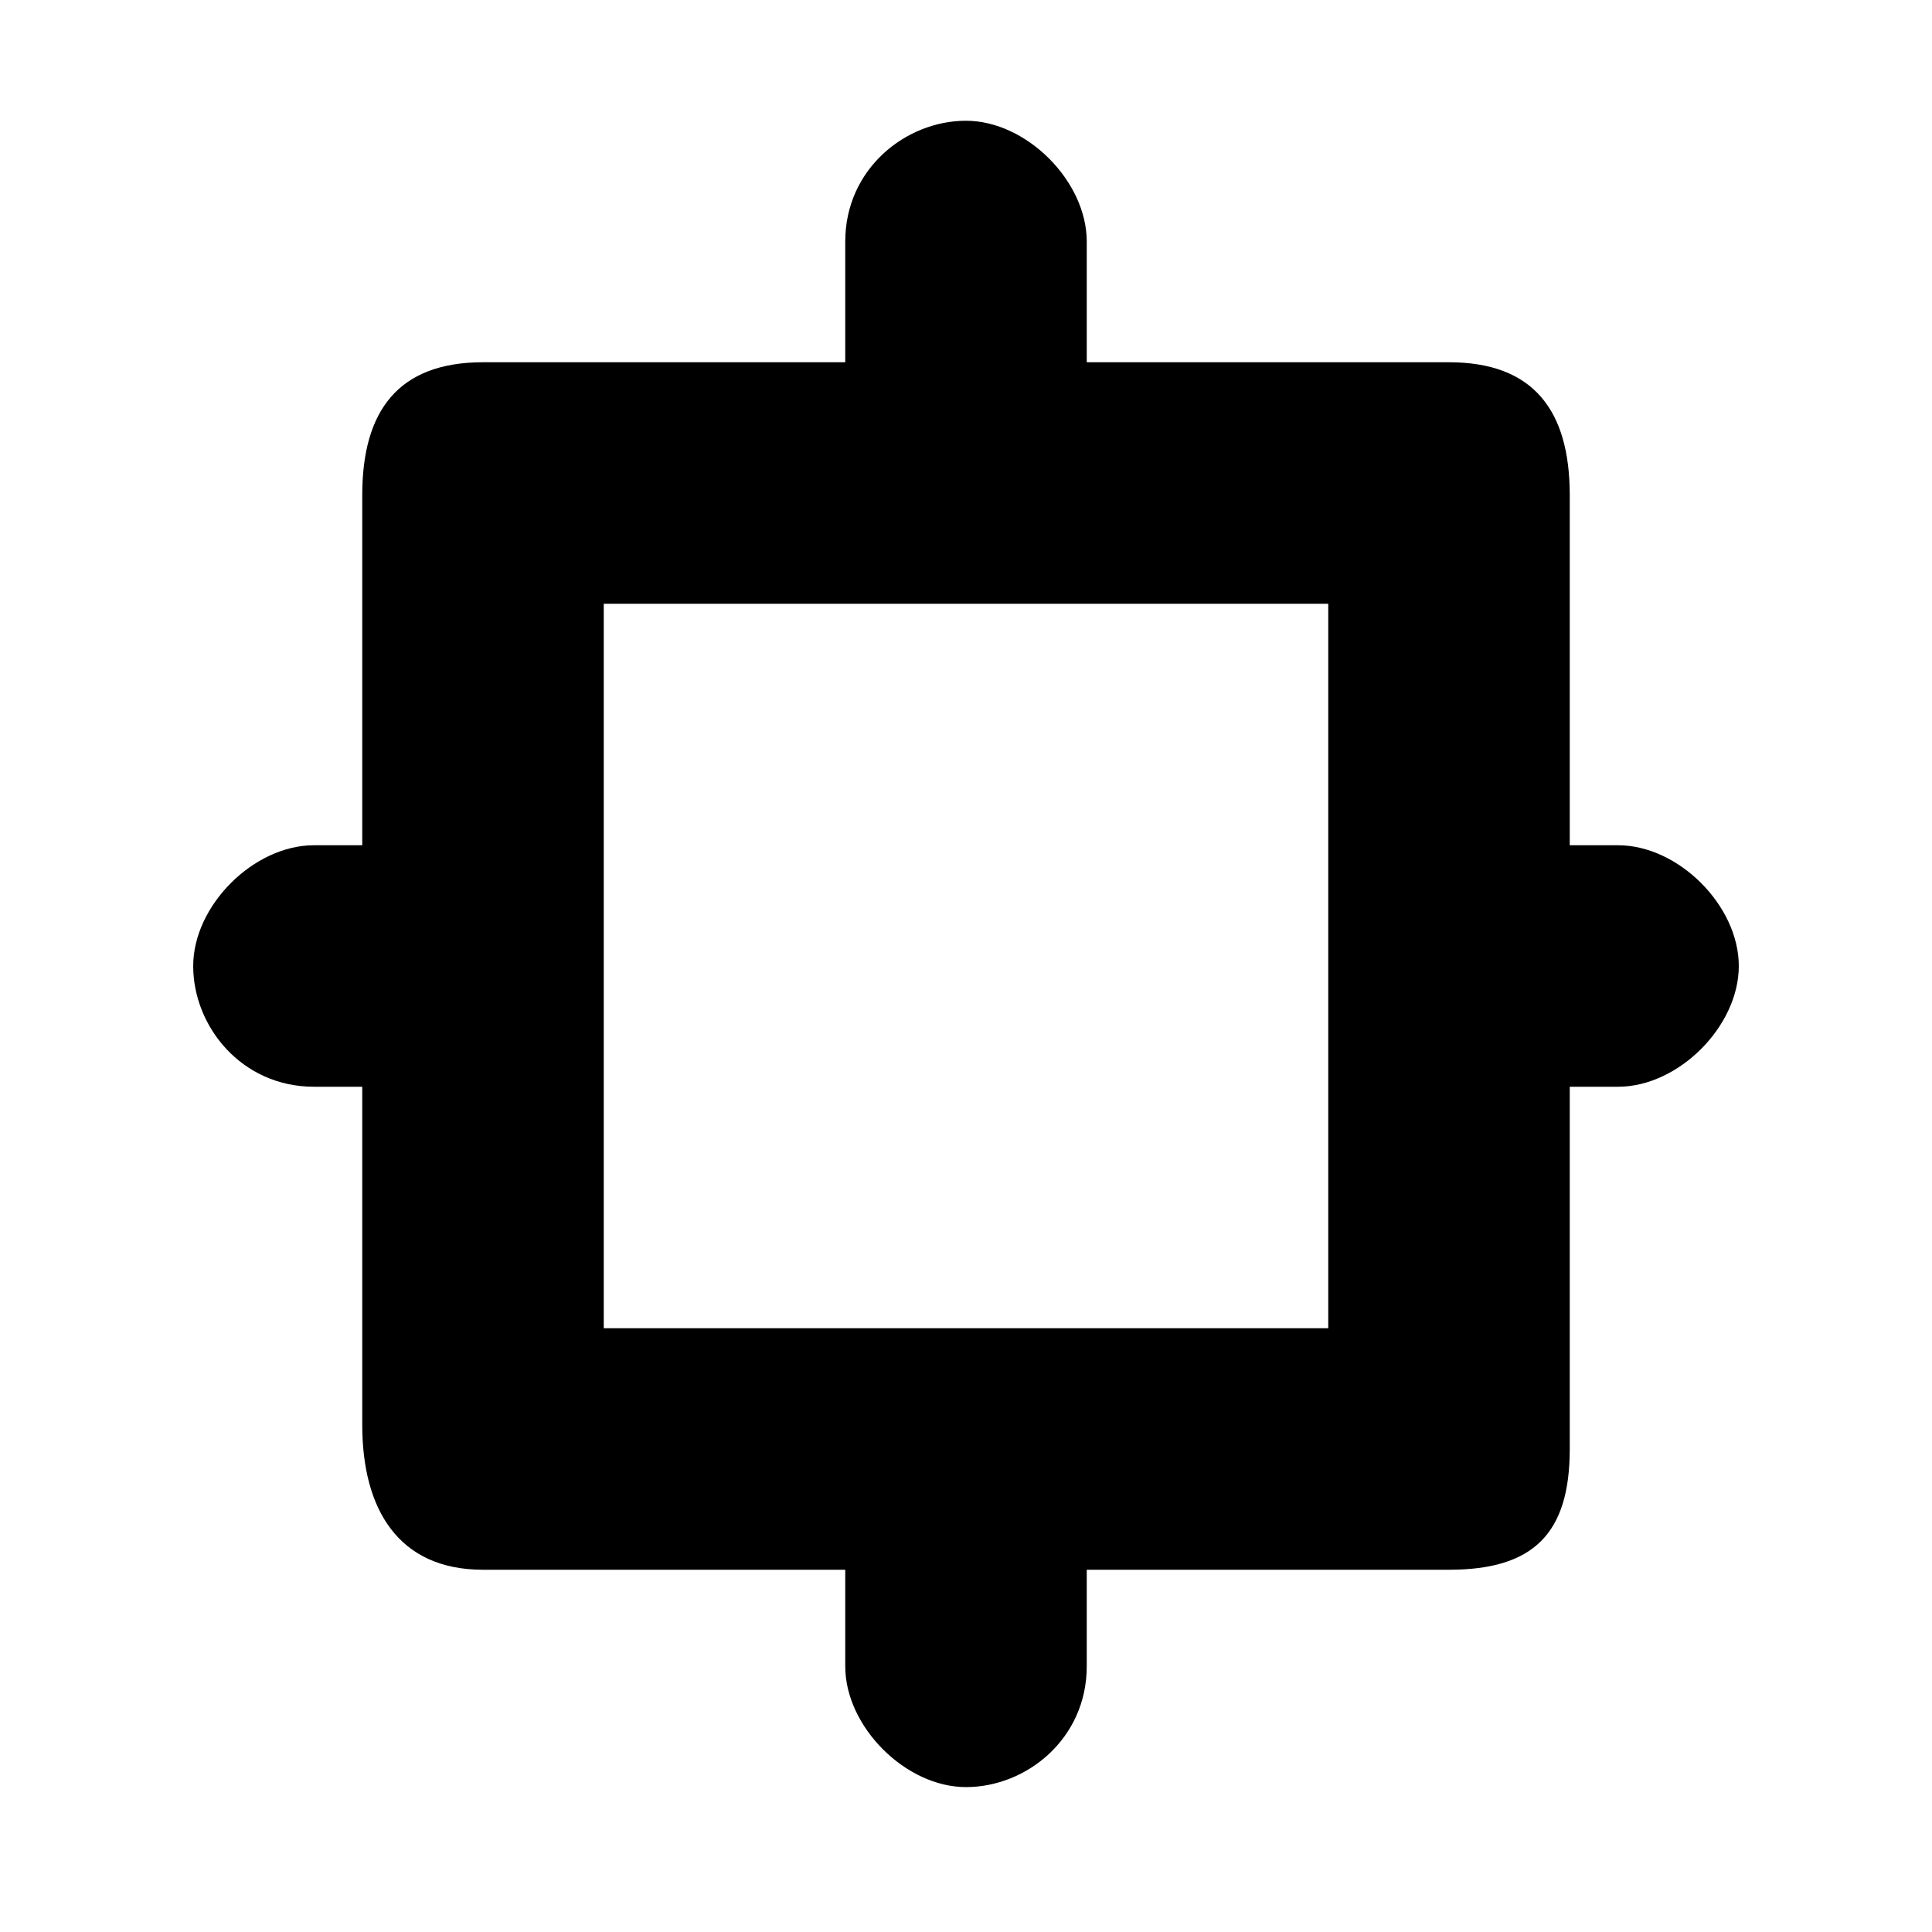
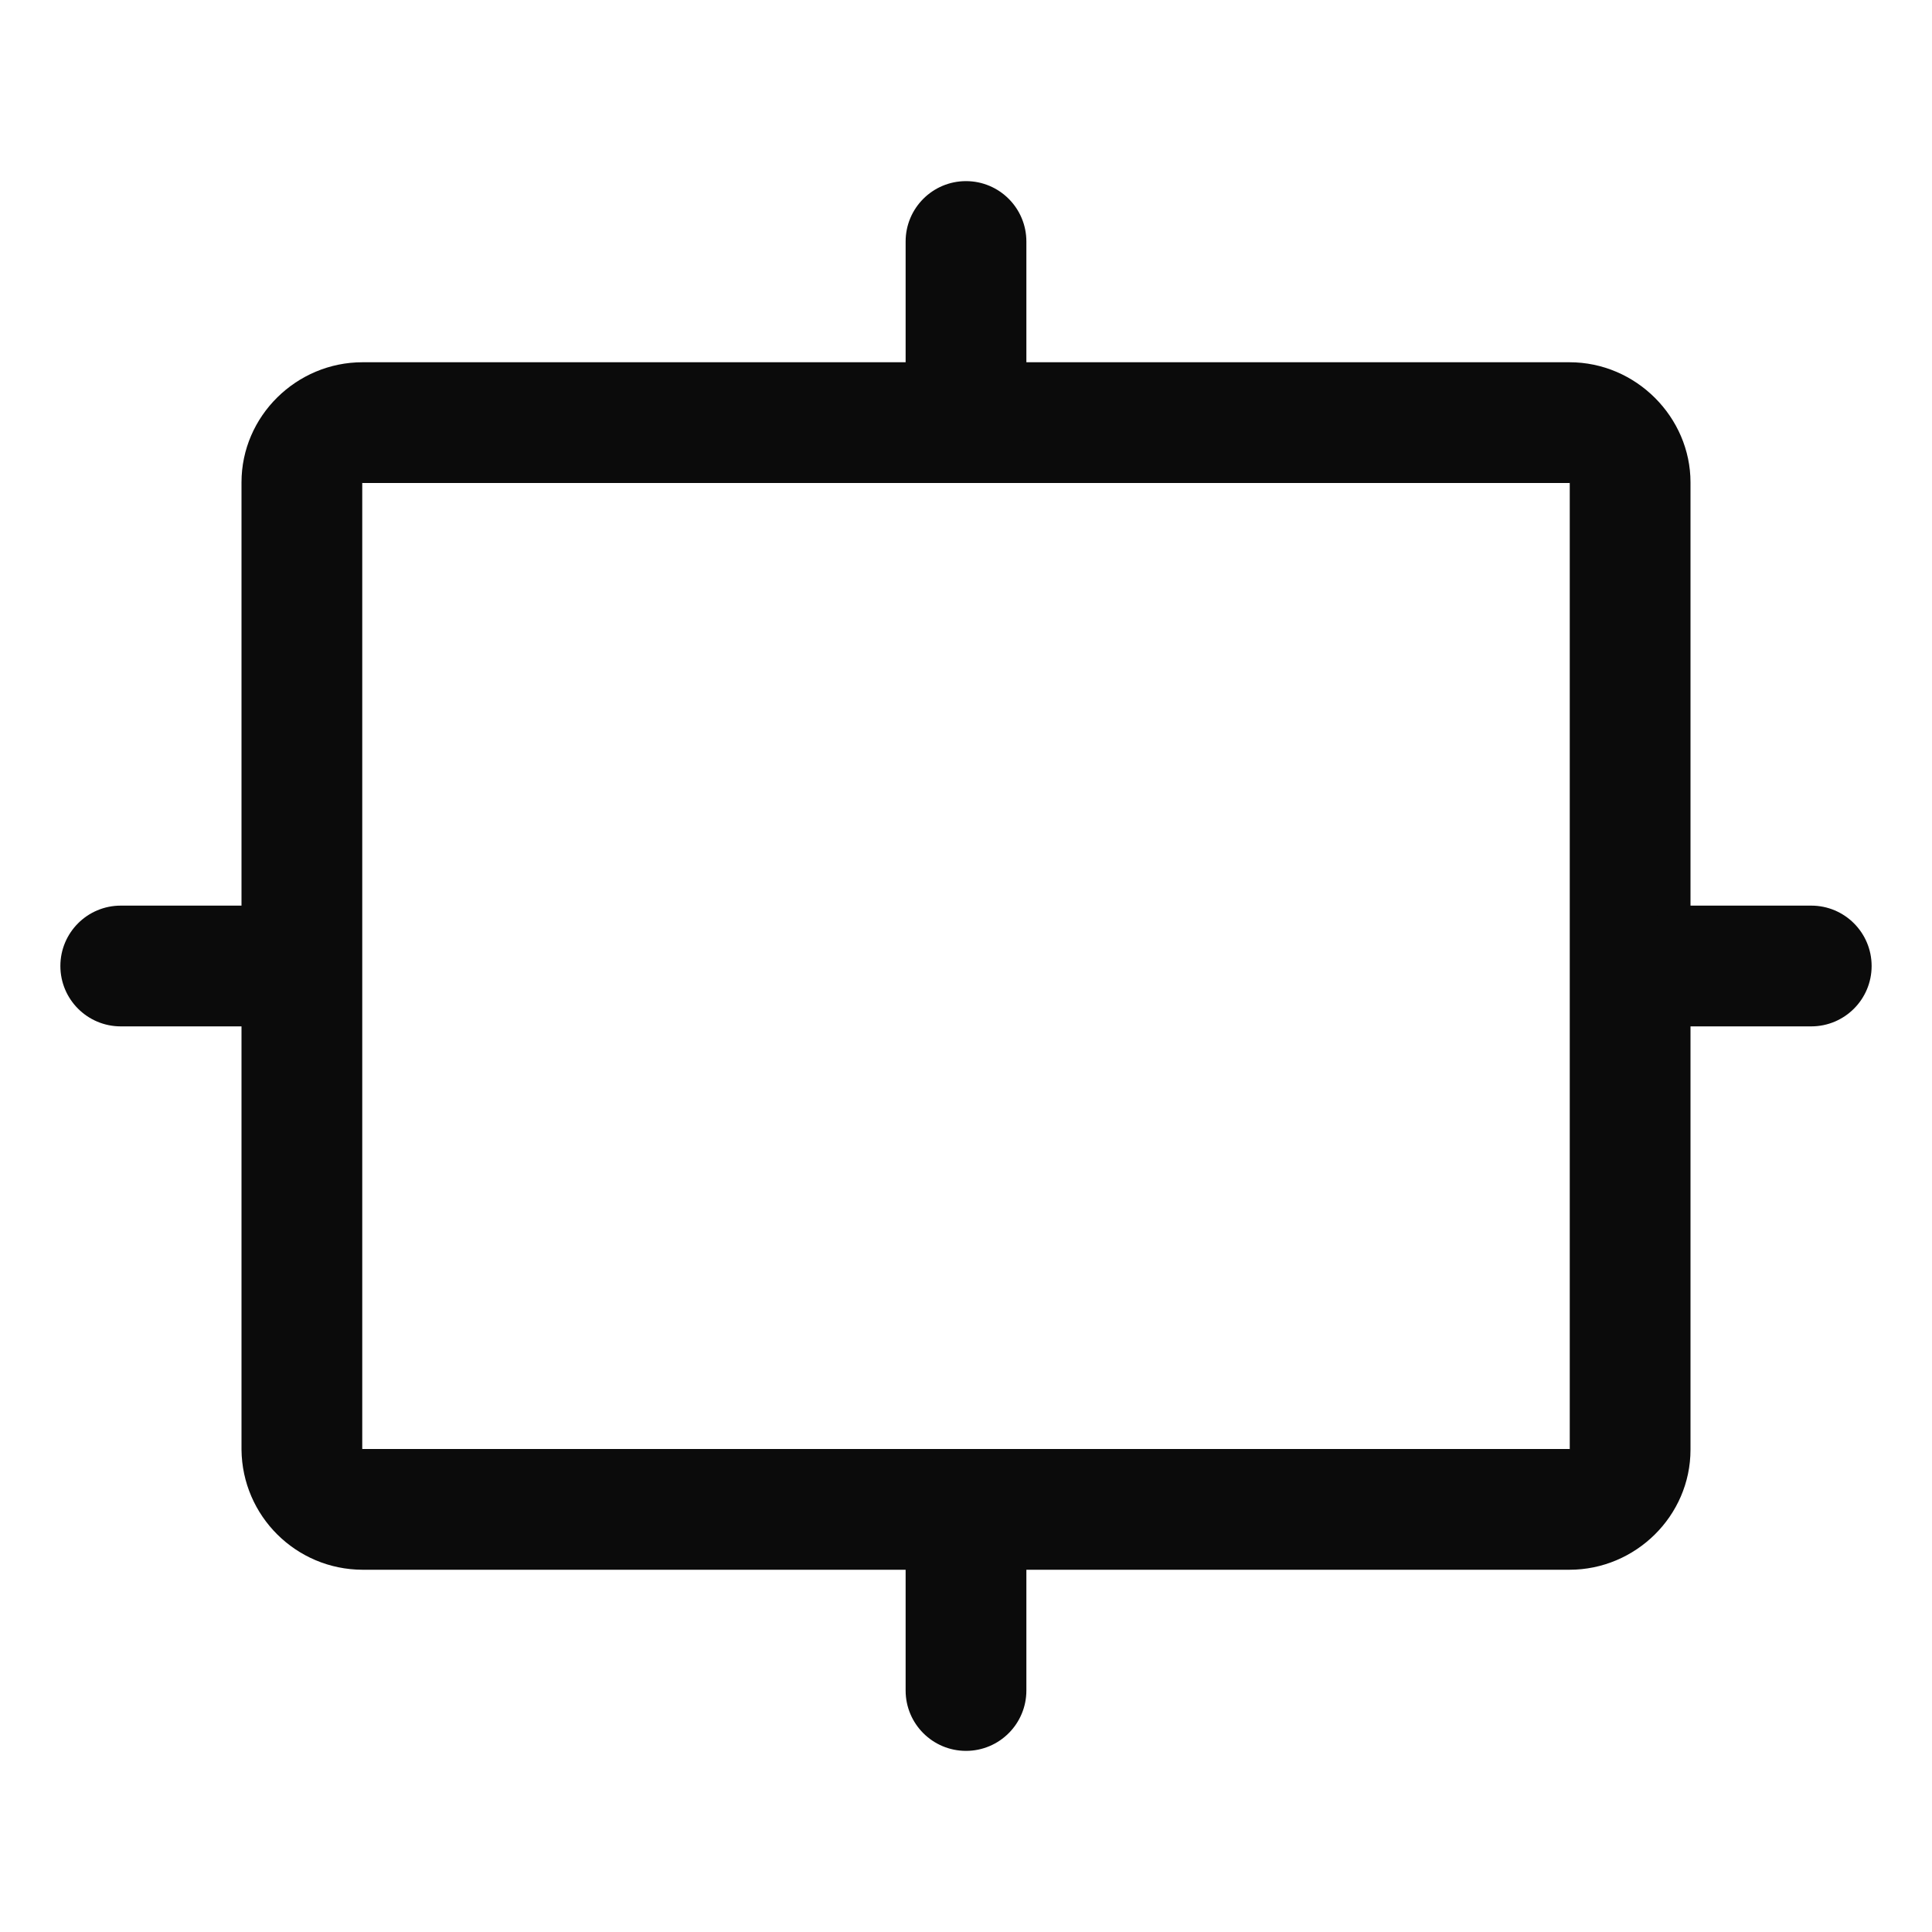
- <svg xmlns="http://www.w3.org/2000/svg" height="16" width="16" viewBox="0 0 16 16">
-   <path d="M13.4 7H13V4.1c0-.7-.3-1.1-1-1.1H9V2c0-.5-.5-1-1-1s-1 .4-1 1v1H4c-.7 0-1 .4-1 1.1V7h-.4c-.5 0-1 .5-1 1s.4 1 1 1H3v2.8c0 .7.3 1.2 1 1.2h3v.8c0 .5.5 1 1 1s1-.4 1-1V13h3c.7 0 1-.3 1-1V9h.4c.5 0 1-.5 1-1s-.5-1-1-1zM11 11H5V5h6v6z" />
+ <svg xmlns="http://www.w3.org/2000/svg" width="16" height="16" viewBox="0 0 16 16" fill="#0b0b0b">
+   <path d="M3 3.995v8.01c0-.01.005-.005.002-.005h9.996c-.001 0 .002-.003.002.005v-8.01c0 .01-.005.005-.002.005H3.002C3.003 4 3 4.003 3 3.995zm-1 0C2 3.445 2.456 3 3.002 3h9.996C13.55 3 14 3.456 14 3.995v8.01c0 .55-.456.995-1.002.995H3.002A1.005 1.005 0 0 1 2 12.005v-8.01z" />
+   <path d="M8.5 3.5V2a.5.5 0 0 0-1 0v1.5a.5.5 0 0 0 1 0zM1 8.5h1a.5.5 0 0 0 0-1H1a.5.5 0 0 0 0 1zM14 8.5h1a.5.5 0 1 0 0-1h-1a.5.5 0 1 0 0 1zM8.5 14v-1.5a.5.5 0 1 0-1 0V14a.5.5 0 1 0 1 0z" />
</svg>
